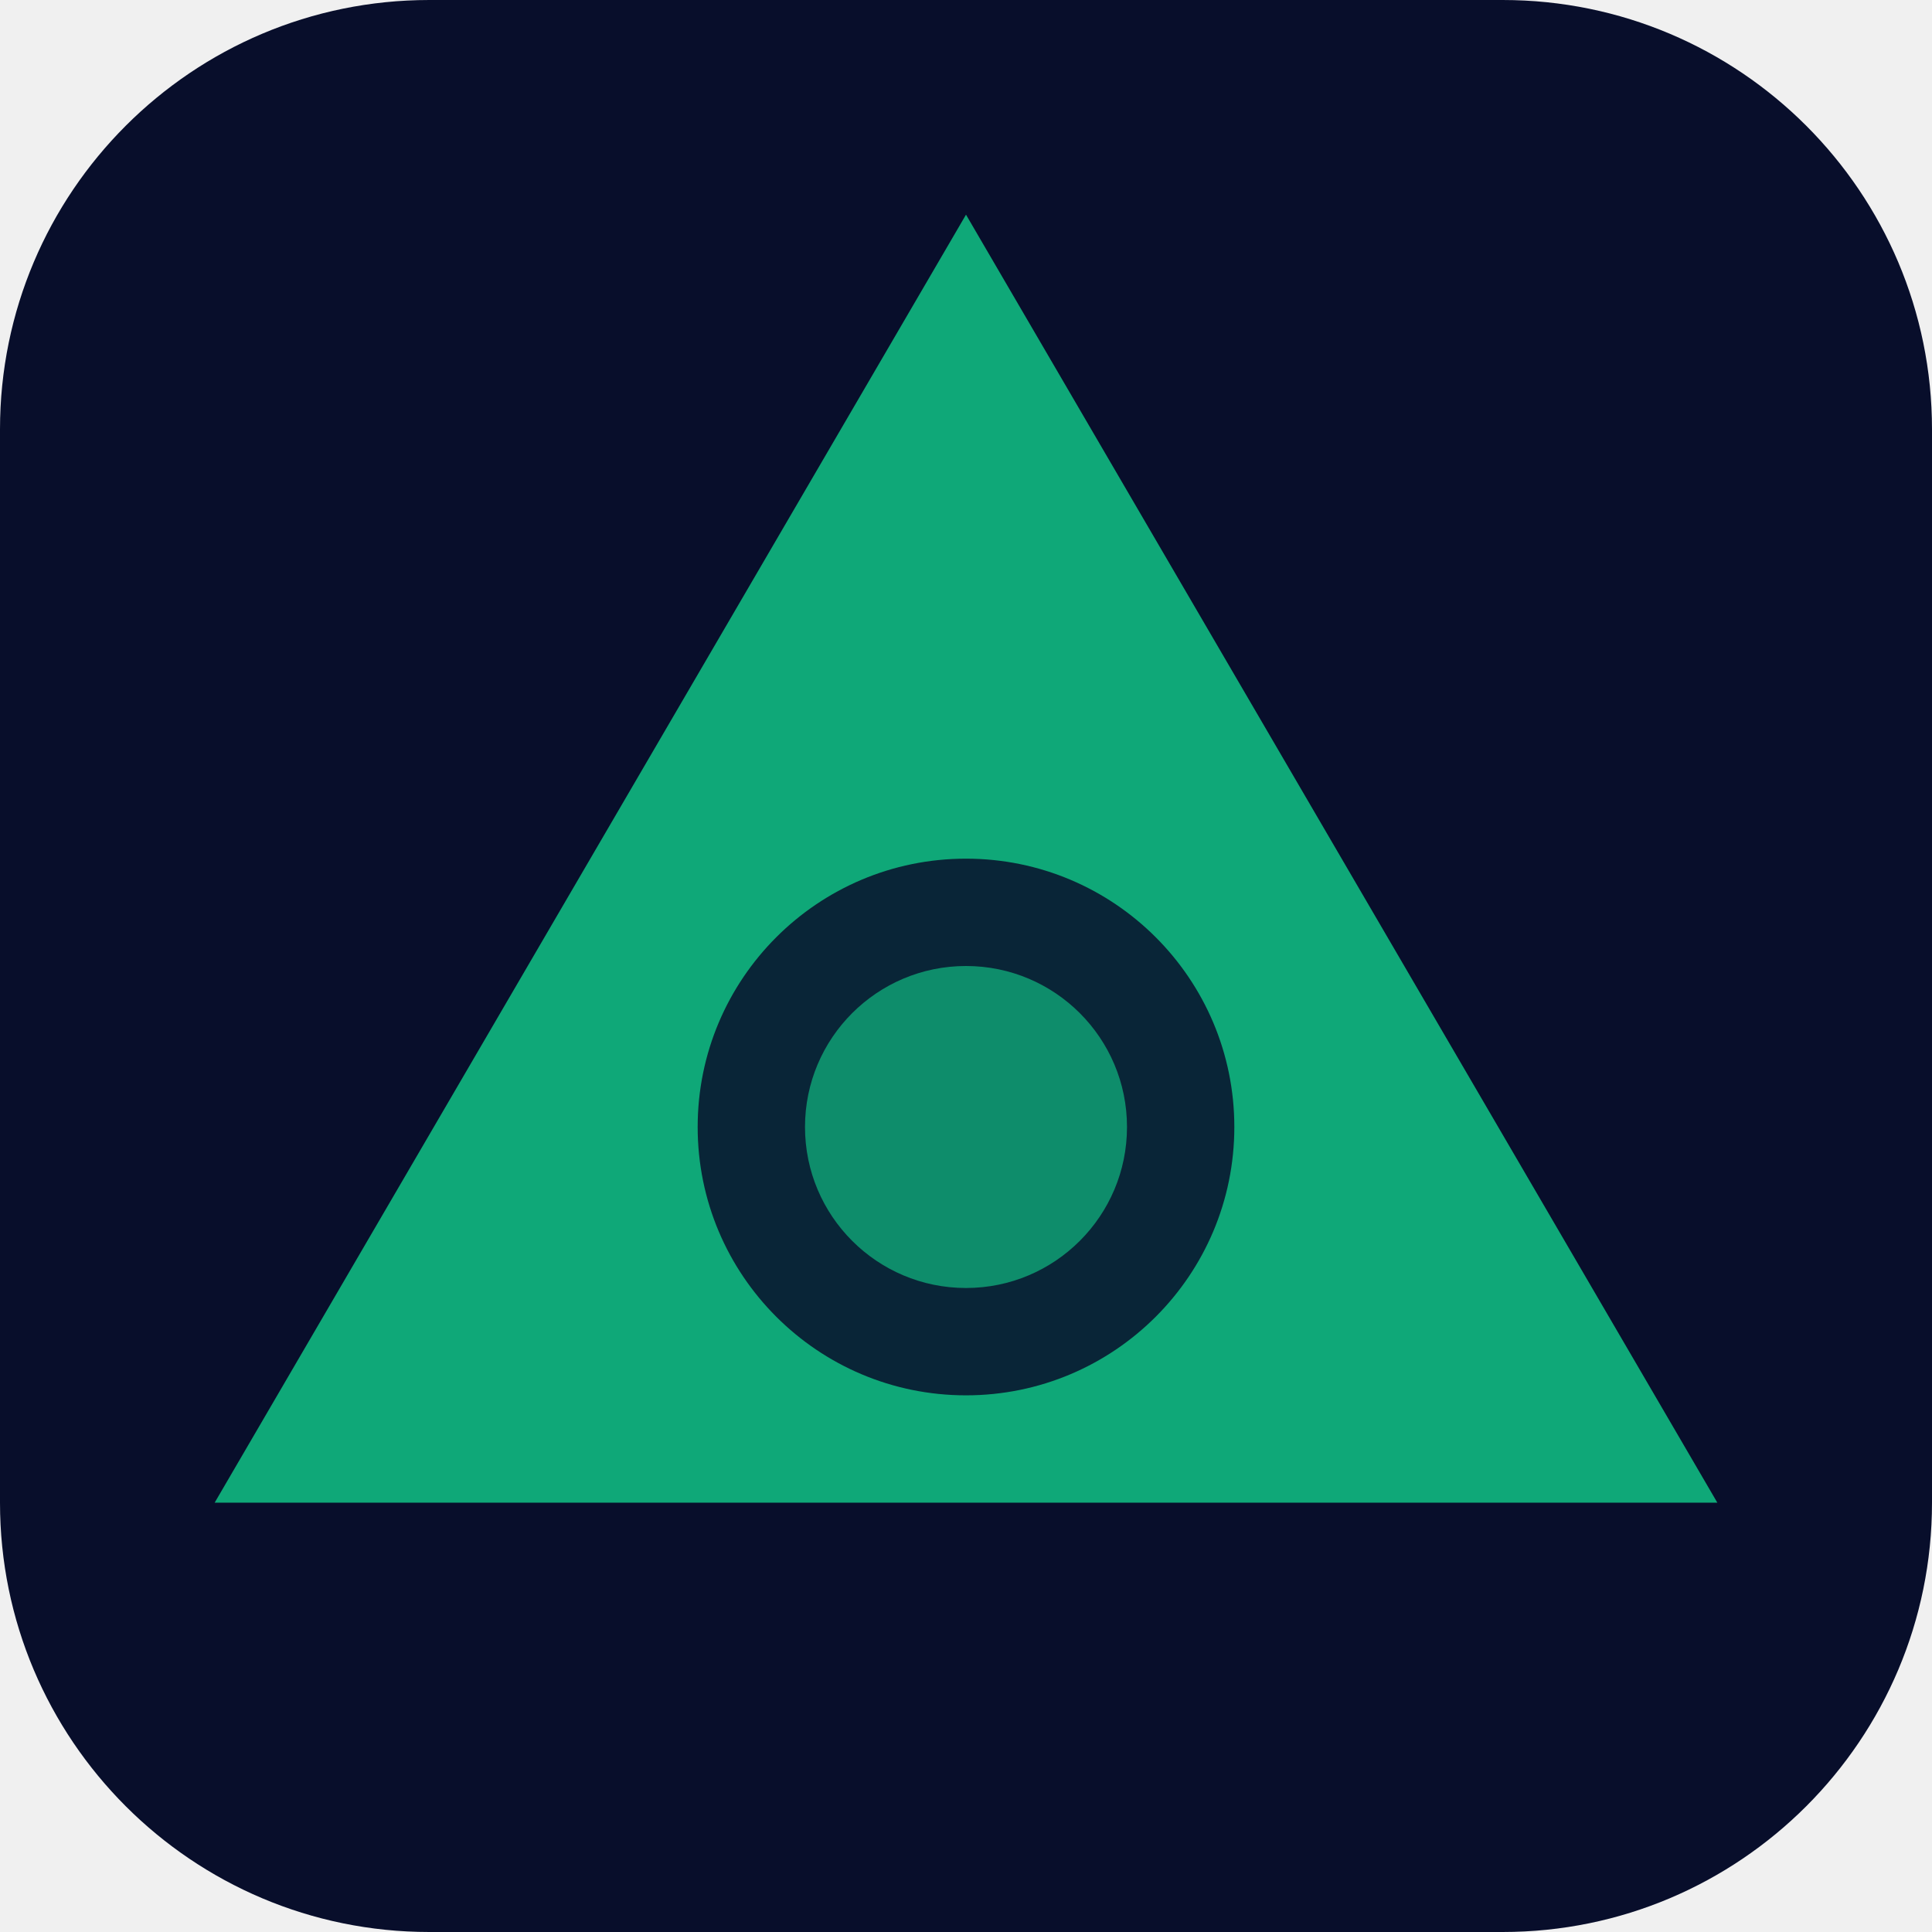
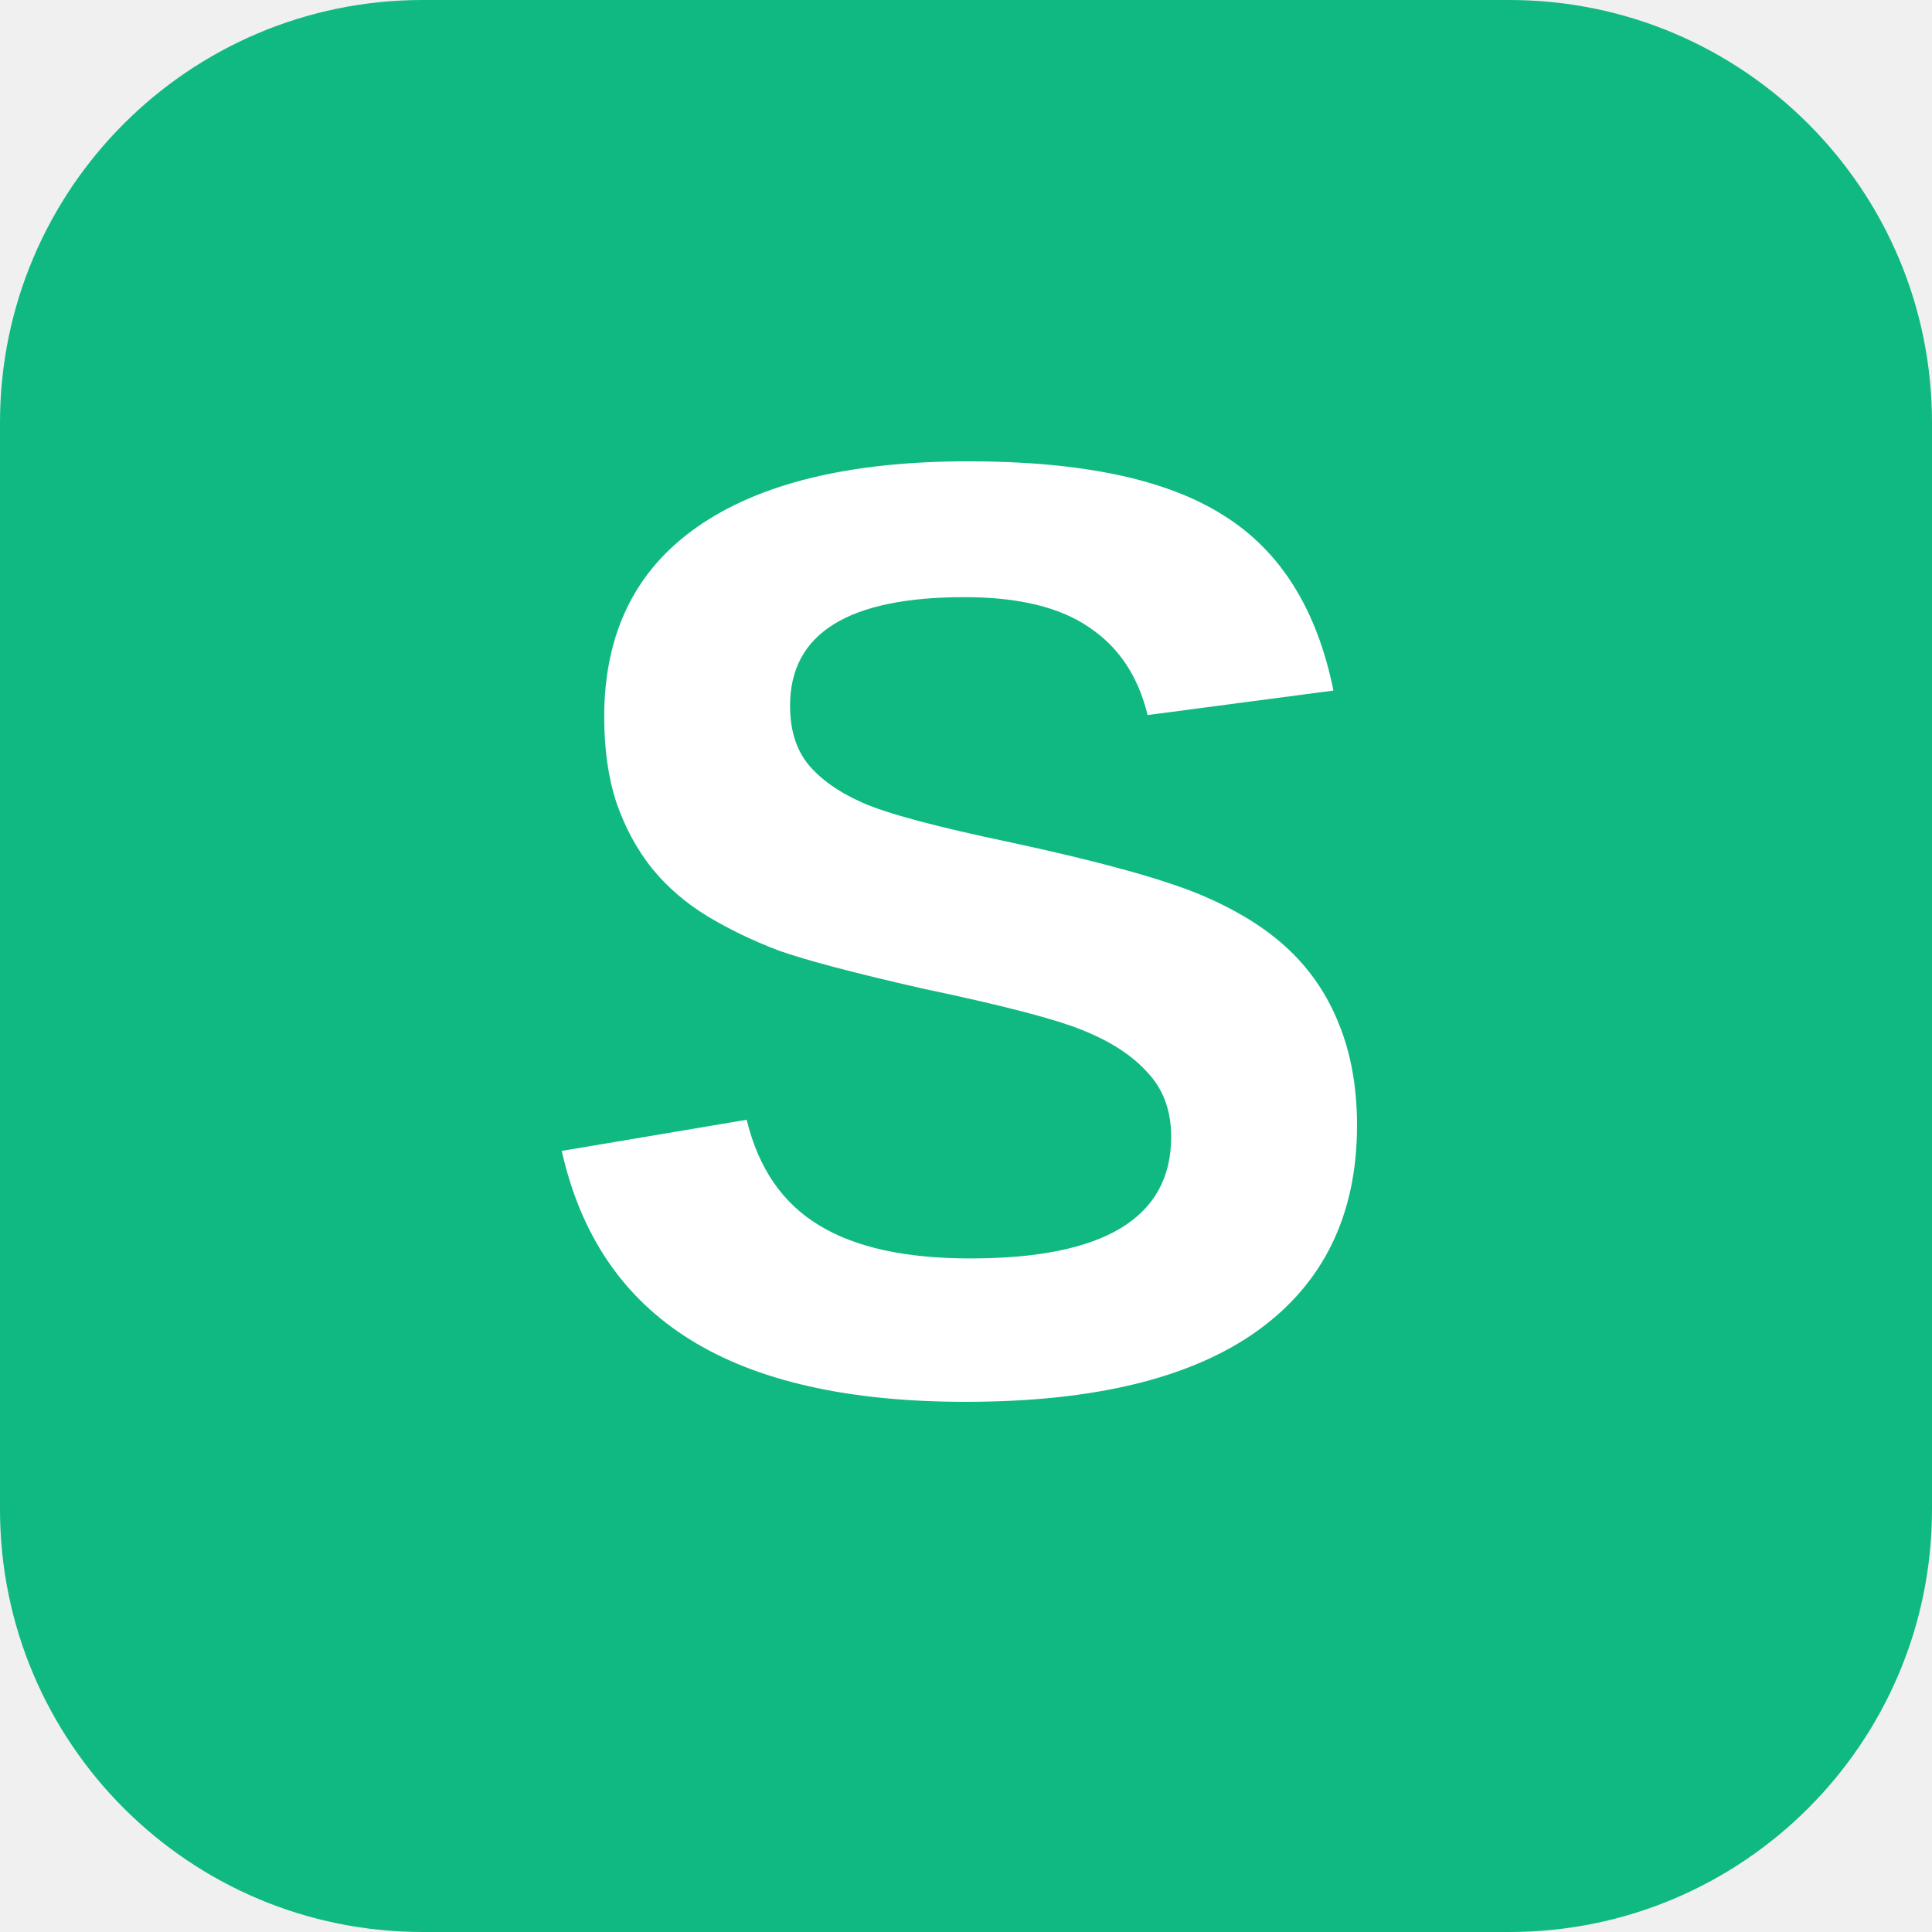
- <svg xmlns="http://www.w3.org/2000/svg" viewBox="0 0 36 36" width="36" height="36">
-   <rect width="36" height="36" rx="8" fill="#080e2b" />
-   <polygon points="18,4 32,28 4,28" fill="#10b981" opacity="0.9" />
-   <circle cx="18" cy="21" r="5" fill="#080e2b" opacity="0.85" />
-   <circle cx="18" cy="21" r="3" fill="#10b981" opacity="0.7" />
+ <svg xmlns="http://www.w3.org/2000/svg" viewBox="0 0 32 32" width="32" height="32">
+   <rect width="32" height="32" rx="7" fill="#10b981" />
+   <text x="16" y="23" text-anchor="middle" font-family="Arial, Helvetica, sans-serif" font-size="22" font-weight="900" fill="white" letter-spacing="-1">S</text>
</svg>
